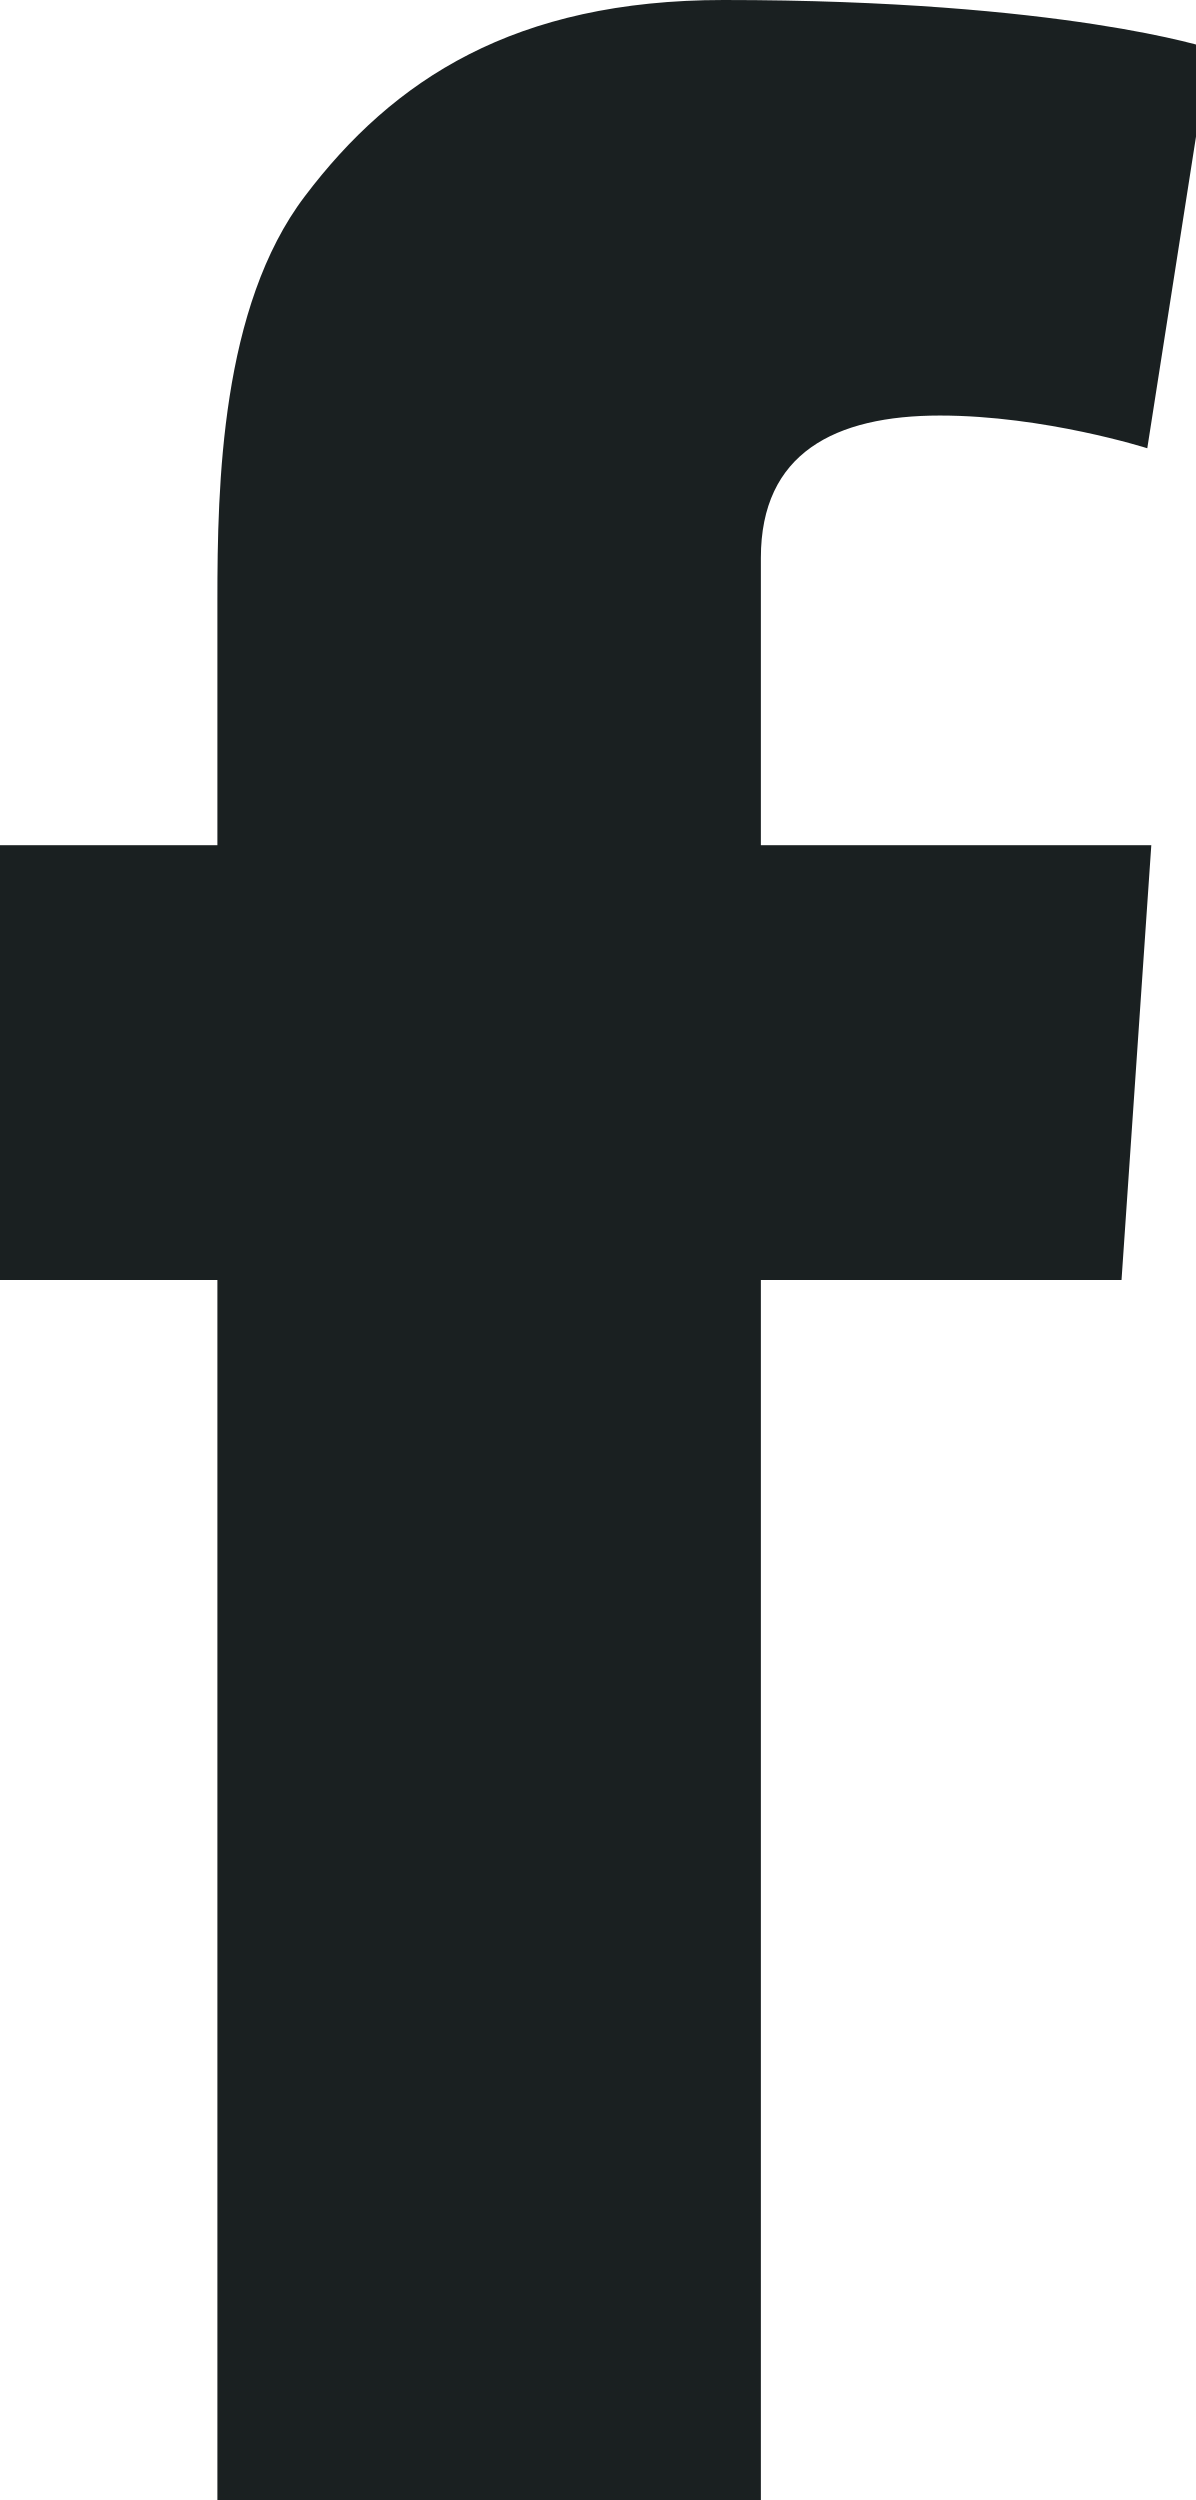
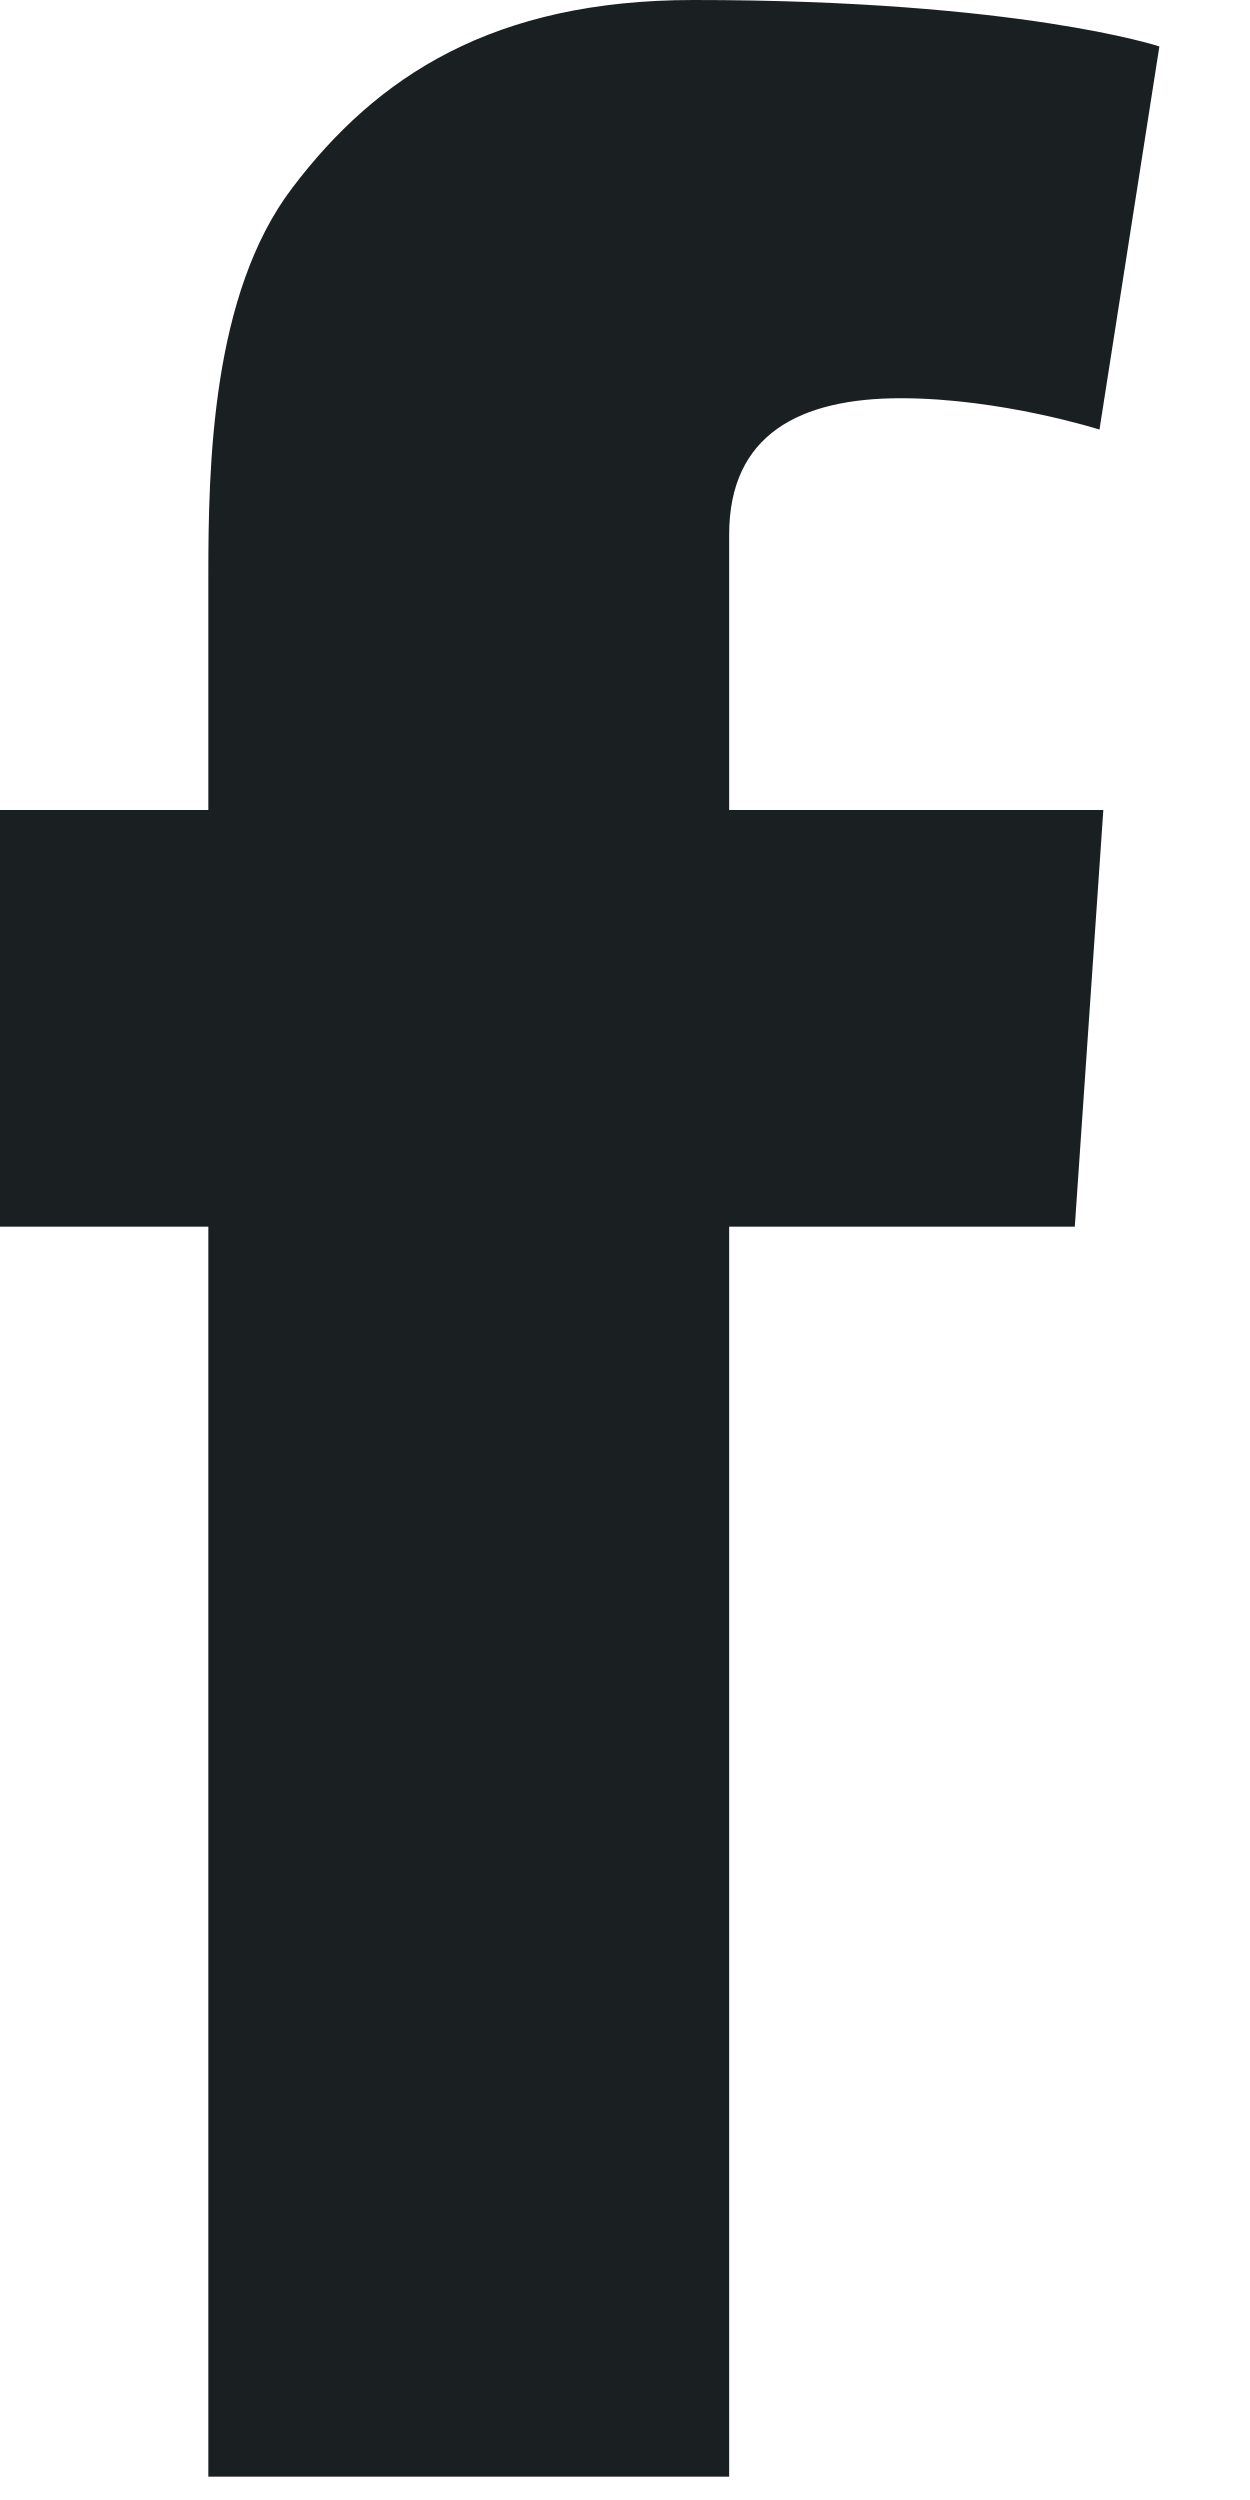
- <svg xmlns="http://www.w3.org/2000/svg" width="11px" height="23px" viewBox="0 0 11 23" version="1.1">
+ <svg xmlns="http://www.w3.org/2000/svg" width="12px" height="24px" viewBox="0 0 12 24" version="1.1">
  <defs />
  <g id="Home" stroke="none" stroke-width="1" fill="none" fill-rule="evenodd">
    <g id="_output/V2/Home_web" transform="translate(-222, -5680)" fill="#1A2021">
      <g id="Contact" transform="translate(-23, 4576)">
        <g id="Form" transform="translate(0, 352)">
          <g id="campo-4" transform="translate(0, 96)">
            <g id="social" transform="translate(0, 615)">
              <g id="icons" transform="translate(135, 41)">
                <path d="M117,5.524 L117,5.132 C117,4.168 117.682,3.823 118.647,3.823 C119.611,3.823 120.555,4.124 120.555,4.124 L121.13,0.446 C121.13,0.446 119.787,0 116.658,0 C114.737,0 113.618,0.73 112.805,1.805 C112.032,2.822 112,4.462 112,5.524 L112,7.776 L110,7.776 L110,11.776 L112,11.776 L112,23.776 L117,23.776 L117,11.776 L120.318,11.776 L120.592,7.776 L117,7.776 L117,5.524" id="Imported-Layers" />
              </g>
            </g>
          </g>
        </g>
      </g>
    </g>
  </g>
</svg>
